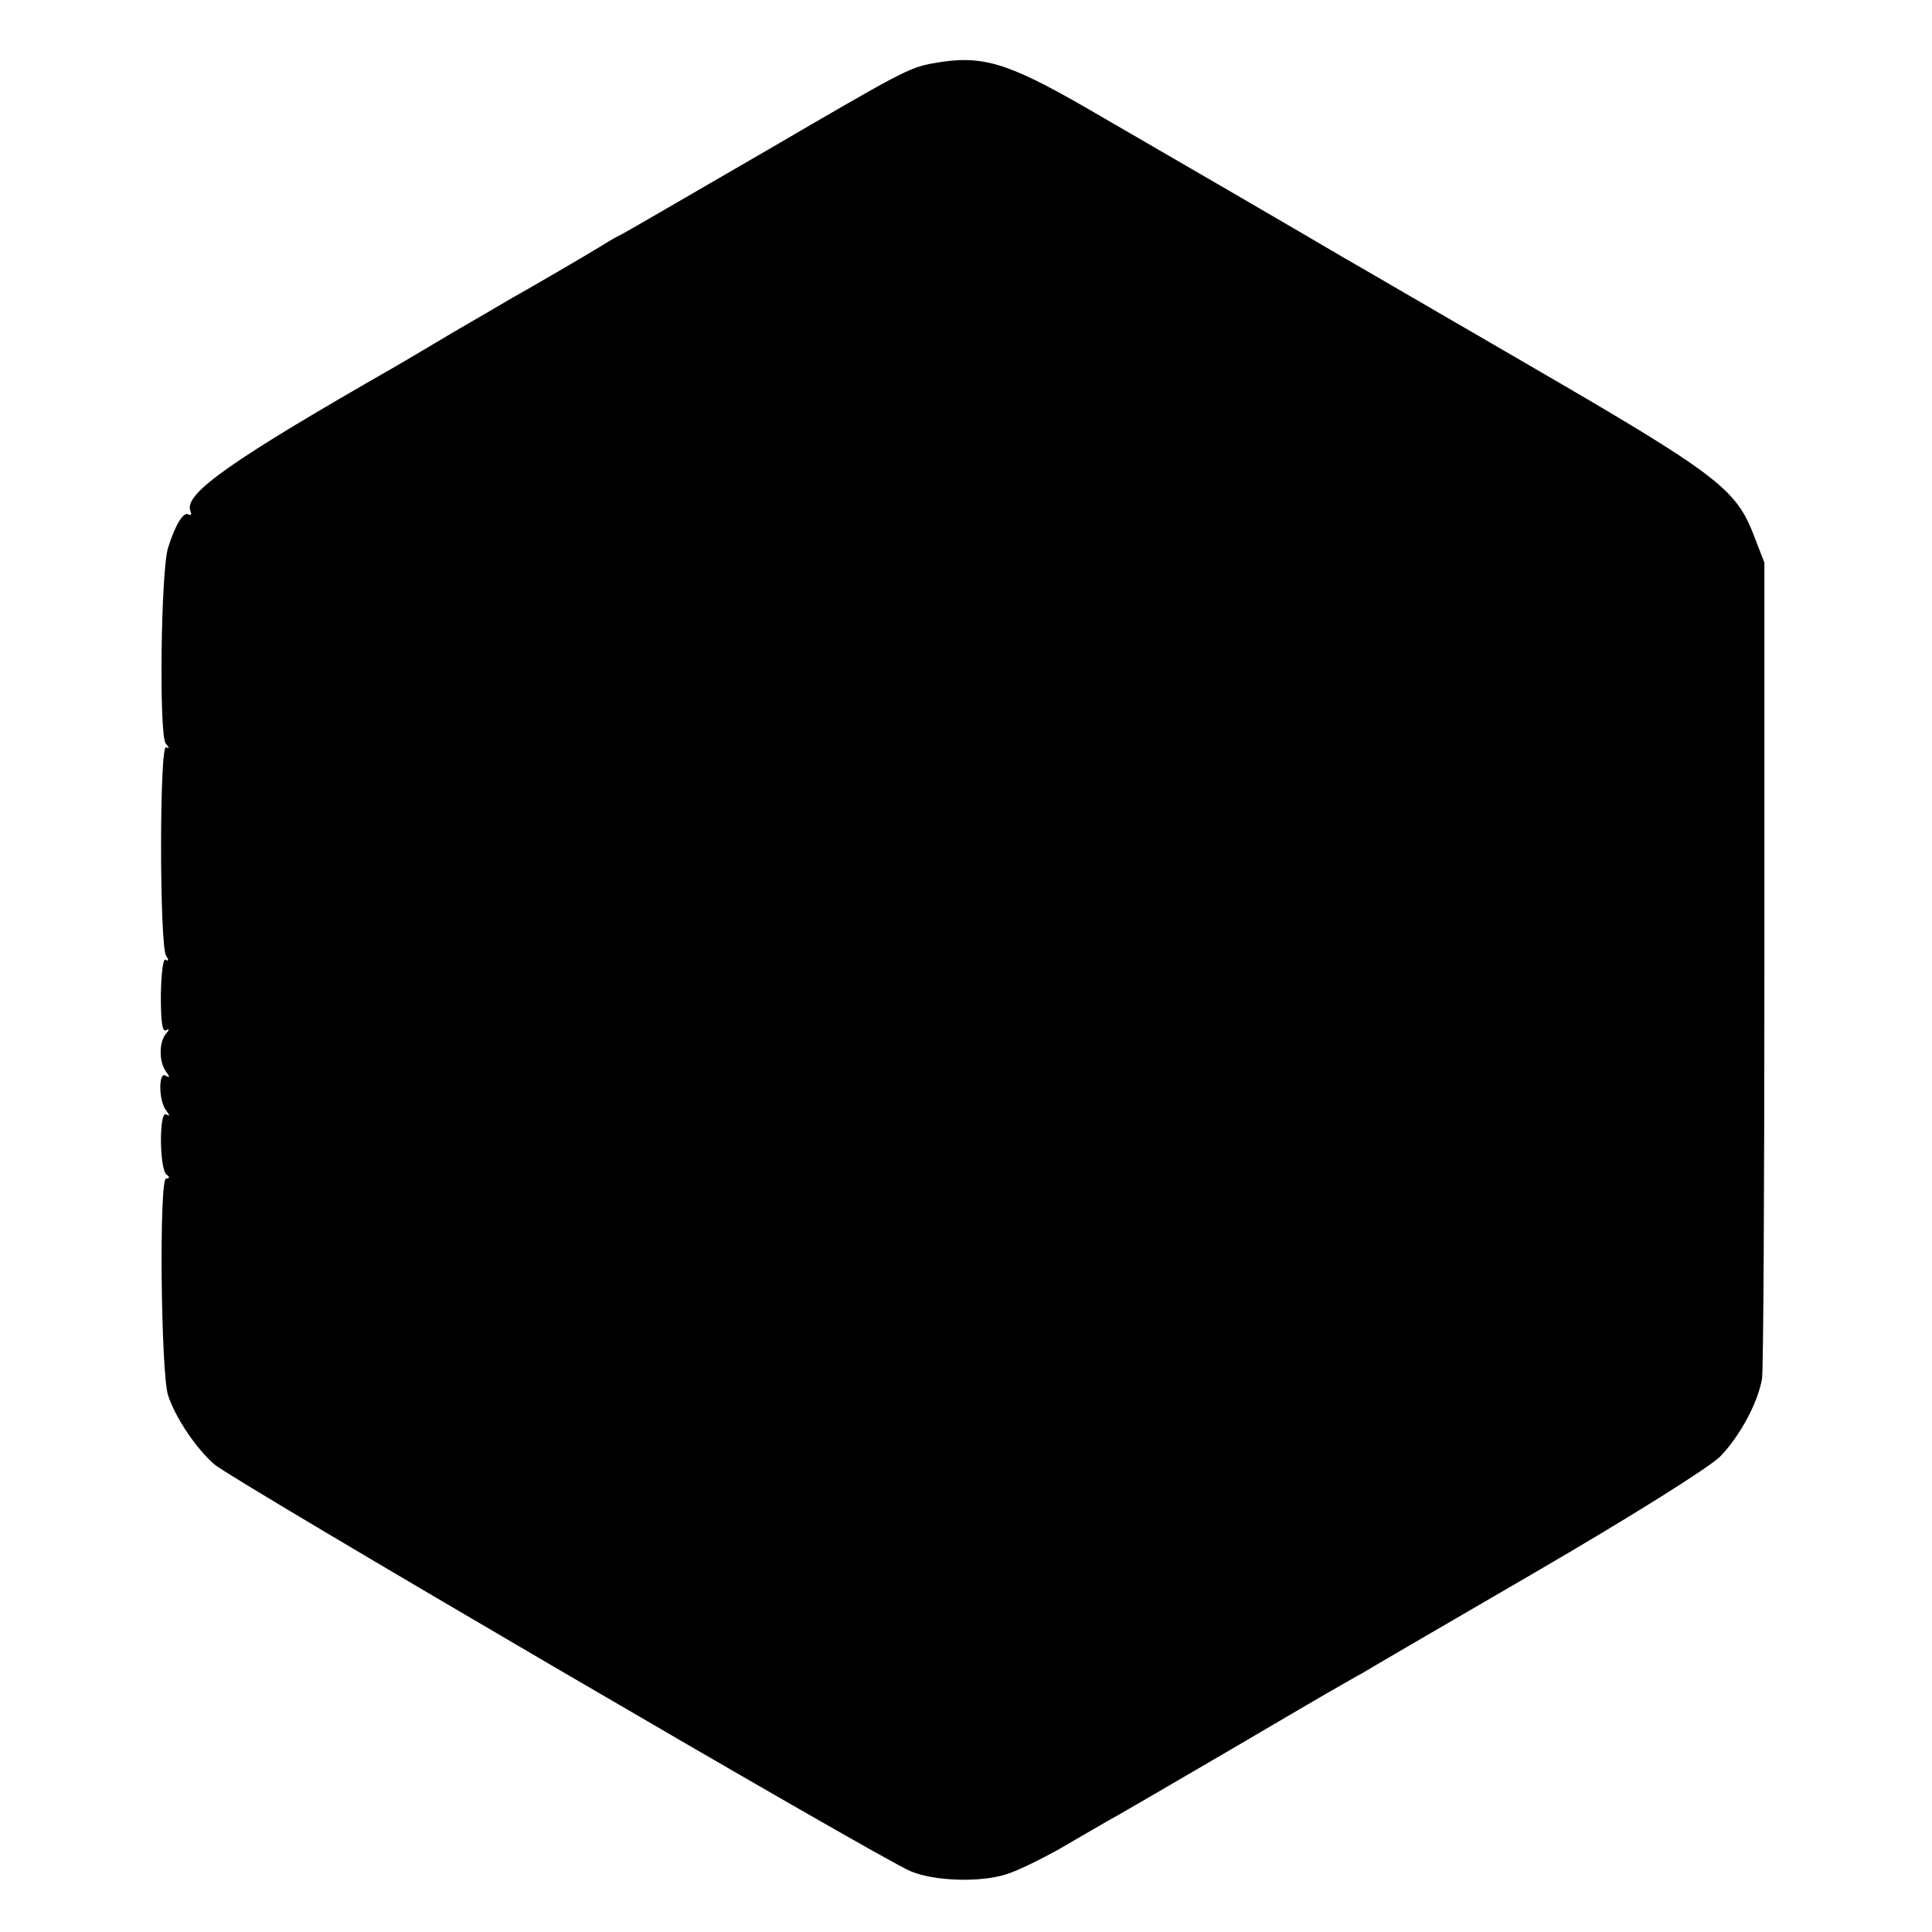
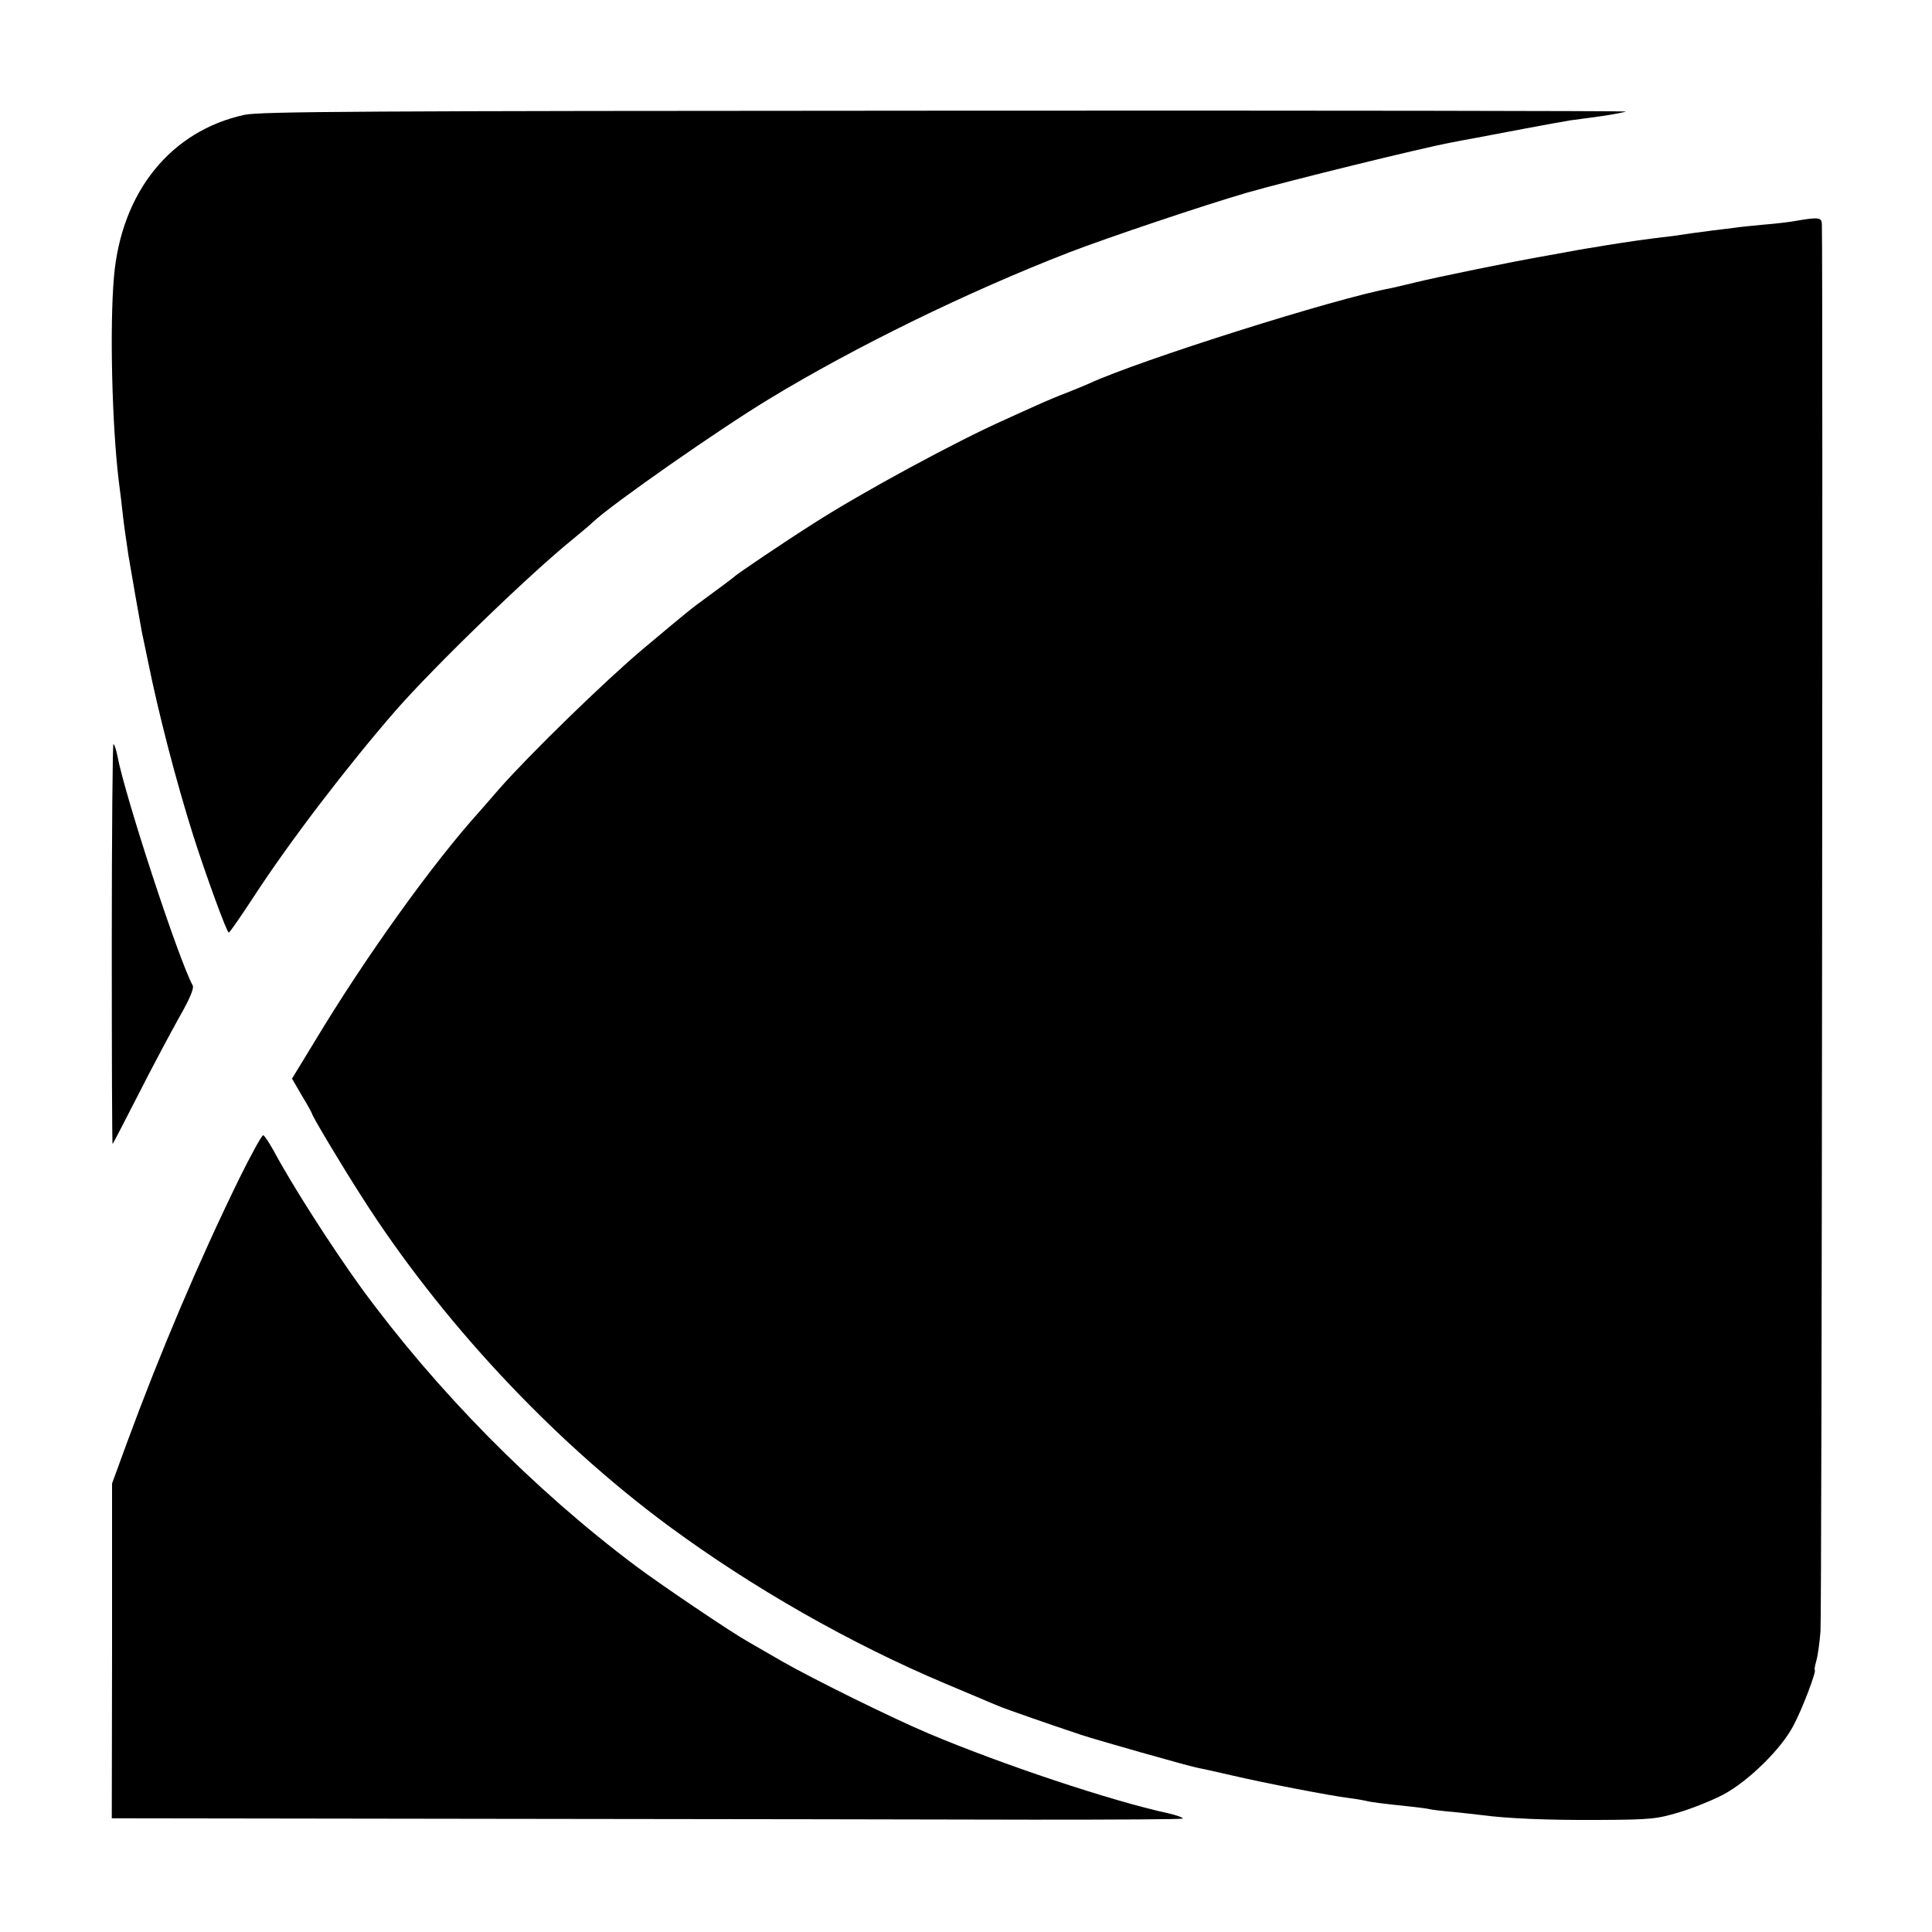
- <svg xmlns="http://www.w3.org/2000/svg" version="1.0" width="16pt" height="16pt" viewBox="0 0 16 16" preserveAspectRatio="xMidYMid meet">
-   <g transform="translate(0,16) scale(0.004,-0.004)" fill="#000000" stroke="none">
-     <path d="M1932 3869 c-50 -9 -66 -18 -342 -179 -243 -141 -288 -167 -301 -174 -8 -4 -23 -12 -34 -19 -35 -22 -159 -94 -195 -114 -19 -11 -73 -43 -120 -70 -47 -28 -101 -60 -120 -71 -341 -195 -439 -264 -426 -299 3 -8 2 -11 -4 -8 -10 6 -27 -21 -42 -69 -15 -47 -19 -388 -5 -405 8 -10 8 -12 1 -8 -14 8 -14 -411 0 -432 6 -9 5 -12 -1 -8 -5 4 -9 -25 -10 -73 0 -56 3 -78 11 -73 7 4 7 1 -1 -8 -14 -18 -14 -58 1 -78 8 -11 8 -13 -1 -8 -15 10 -15 -52 1 -72 8 -11 8 -13 0 -8 -15 8 -14 -115 1 -125 7 -5 6 -8 -1 -8 -15 0 -11 -402 4 -449 15 -46 58 -110 96 -143 35 -31 1379 -817 1441 -842 49 -21 146 -24 200 -6 22 7 69 30 105 50 36 21 81 47 100 58 19 10 130 75 245 142 116 68 223 131 238 139 16 9 36 21 46 26 9 6 171 100 360 210 206 120 358 216 382 239 40 41 78 110 87 161 3 17 5 404 5 860 l0 830 -22 57 c-37 96 -76 126 -462 350 -195 113 -368 214 -386 224 -88 52 -415 242 -538 313 -162 93 -214 108 -313 90z" />
-   </g>
+ <svg xmlns="http://www.w3.org/2000/svg" version="1" width="933.333" height="933.333" viewBox="0 0 700 700">
+   <path d="M88.6 41.6C61.9 47.4 44 69.5 41.3 100.2c-1.6 18.1-.7 53.9 1.7 73.8.6 4.7 1.3 10.3 1.5 12.5.4 3.7 1.1 8.3 2 14.5.8 4.9 4.4 25.5 4.9 28 .3 1.4 1.3 6.1 2.2 10.5 3.7 18.4 10.1 43.3 16.5 63.5 4.4 13.8 12.1 35 12.8 34.9.3 0 4.4-5.9 9.1-13.1 13.1-20.1 33.6-46.9 51.3-67.3 14.1-16.1 48.6-49.5 64.2-62.1 3.3-2.7 6.6-5.5 7.4-6.3 6.9-6.5 45.4-33.4 63.7-44.5 31.1-18.9 72.2-39 108.9-53.2 14.3-5.5 48.6-17 64-21.5 15.3-4.4 63.7-16.3 74.5-18.3 1.4-.3 5.2-1 8.5-1.6 3.3-.6 11.6-2.2 18.5-3.5 6.9-1.3 14.1-2.6 16-2.9 1.9-.2 7.2-1 11.8-1.6 4.5-.7 8.2-1.4 8.2-1.6 0-.2-111-.4-246.7-.3-213.6.1-247.7.3-253.7 1.5z" />
+   <path d="M650.8 80c-2.6.5-8 1.1-11.9 1.4-3.9.4-8.5.8-10.2 1.1-1.8.2-5.4.7-8.2 1-6.3.8-9.6 1.3-14.3 2-2 .2-5.7.7-8.2 1-2.5.3-7.2 1-10.5 1.5s-7.7 1.2-9.9 1.6c-2.1.3-4.8.8-6 1-1.1.2-6.1 1.1-11 2-11.7 2-40.5 7.9-48.1 9.8-3.3.8-7.1 1.7-8.5 2-19.9 3.6-91.4 26.2-109.5 34.6-1.1.5-4.5 1.9-7.5 3.1-3 1.1-8.2 3.3-11.5 4.8-3.3 1.5-8.5 3.8-11.5 5.2-17.3 7.7-51.4 26.1-69.3 37.6-9.8 6.2-28.1 18.5-28.7 19.3-.3.3-3.9 3-8 6-8.6 6.3-7.3 5.3-25 20.1-14 11.8-40.9 38-52.1 50.7-3.5 4.1-6.9 7.9-7.4 8.5-16.7 18.5-41.2 52.6-59.4 82.9l-8.3 13.6 3.6 6.2c2 3.3 3.6 6.2 3.6 6.4 0 .8 10.5 18.4 18 30.1 28.4 44.6 68.6 87.8 111 119.2 30.5 22.5 65.9 42.7 100.5 57.3 9.4 3.9 17.9 7.6 19 8 1.9.9 19.5 7 30 10.5 6 2 38.9 11.3 41.9 11.9 1.1.2 7.1 1.5 13.1 2.9 12 2.8 35.3 7.3 42.5 8.2 2.5.3 5.2.8 6 1 1.4.4 5.9 1 16.5 2.1 2.8.3 5.7.7 6.5.9.8.2 4.7.7 8.5 1 3.9.4 8.4.9 10 1.1 9.6 1.3 24.4 1.9 42.5 1.8 19.2-.1 21.1-.3 29.5-2.8 5-1.5 12.1-4.4 15.9-6.4 9-4.8 21-16.5 25.4-25 3.1-5.7 8.6-20.2 7.7-20.2-.2 0 .1-1.5.6-3.3.5-1.7 1.2-6.6 1.5-10.7.5-5.6.9-497.8.5-509.8-.1-2.4-1.1-2.6-9.3-1.2zM40.5 342c0 40.1.1 72.7.3 72.5.2-.2 4.3-8.1 9.2-17.7 4.8-9.5 11.5-22 14.7-27.8 4.1-7.1 5.7-11 5.1-12-5.2-9.6-24.6-68.8-27.3-83.3-.4-2-1-3.9-1.4-4.1-.3-.2-.6 32.4-.6 72.4z" />
+   <path d="M86.6 427.2C71.9 457.3 58 490.1 45.9 523l-5.3 14.5v60.7l-.1 60.6 140 .2c77 .1 164.2.2 193.7.3 29.6 0 54-.1 54.3-.4.3-.3-2.1-1.2-5.2-1.9-20.7-4.5-60-17.6-86.8-28.9-13.5-5.7-42.2-19.9-53.2-26.2-4.8-2.8-10.4-6-12.3-7.1-6.4-3.6-31.4-20.5-40.5-27.3-37.1-27.8-72.4-63.6-99.7-101-10.9-15.1-25.1-37.3-31.9-50-1.5-2.7-3.1-5-3.5-5.2-.5-.1-4.4 7-8.8 15.9z" />
</svg>
